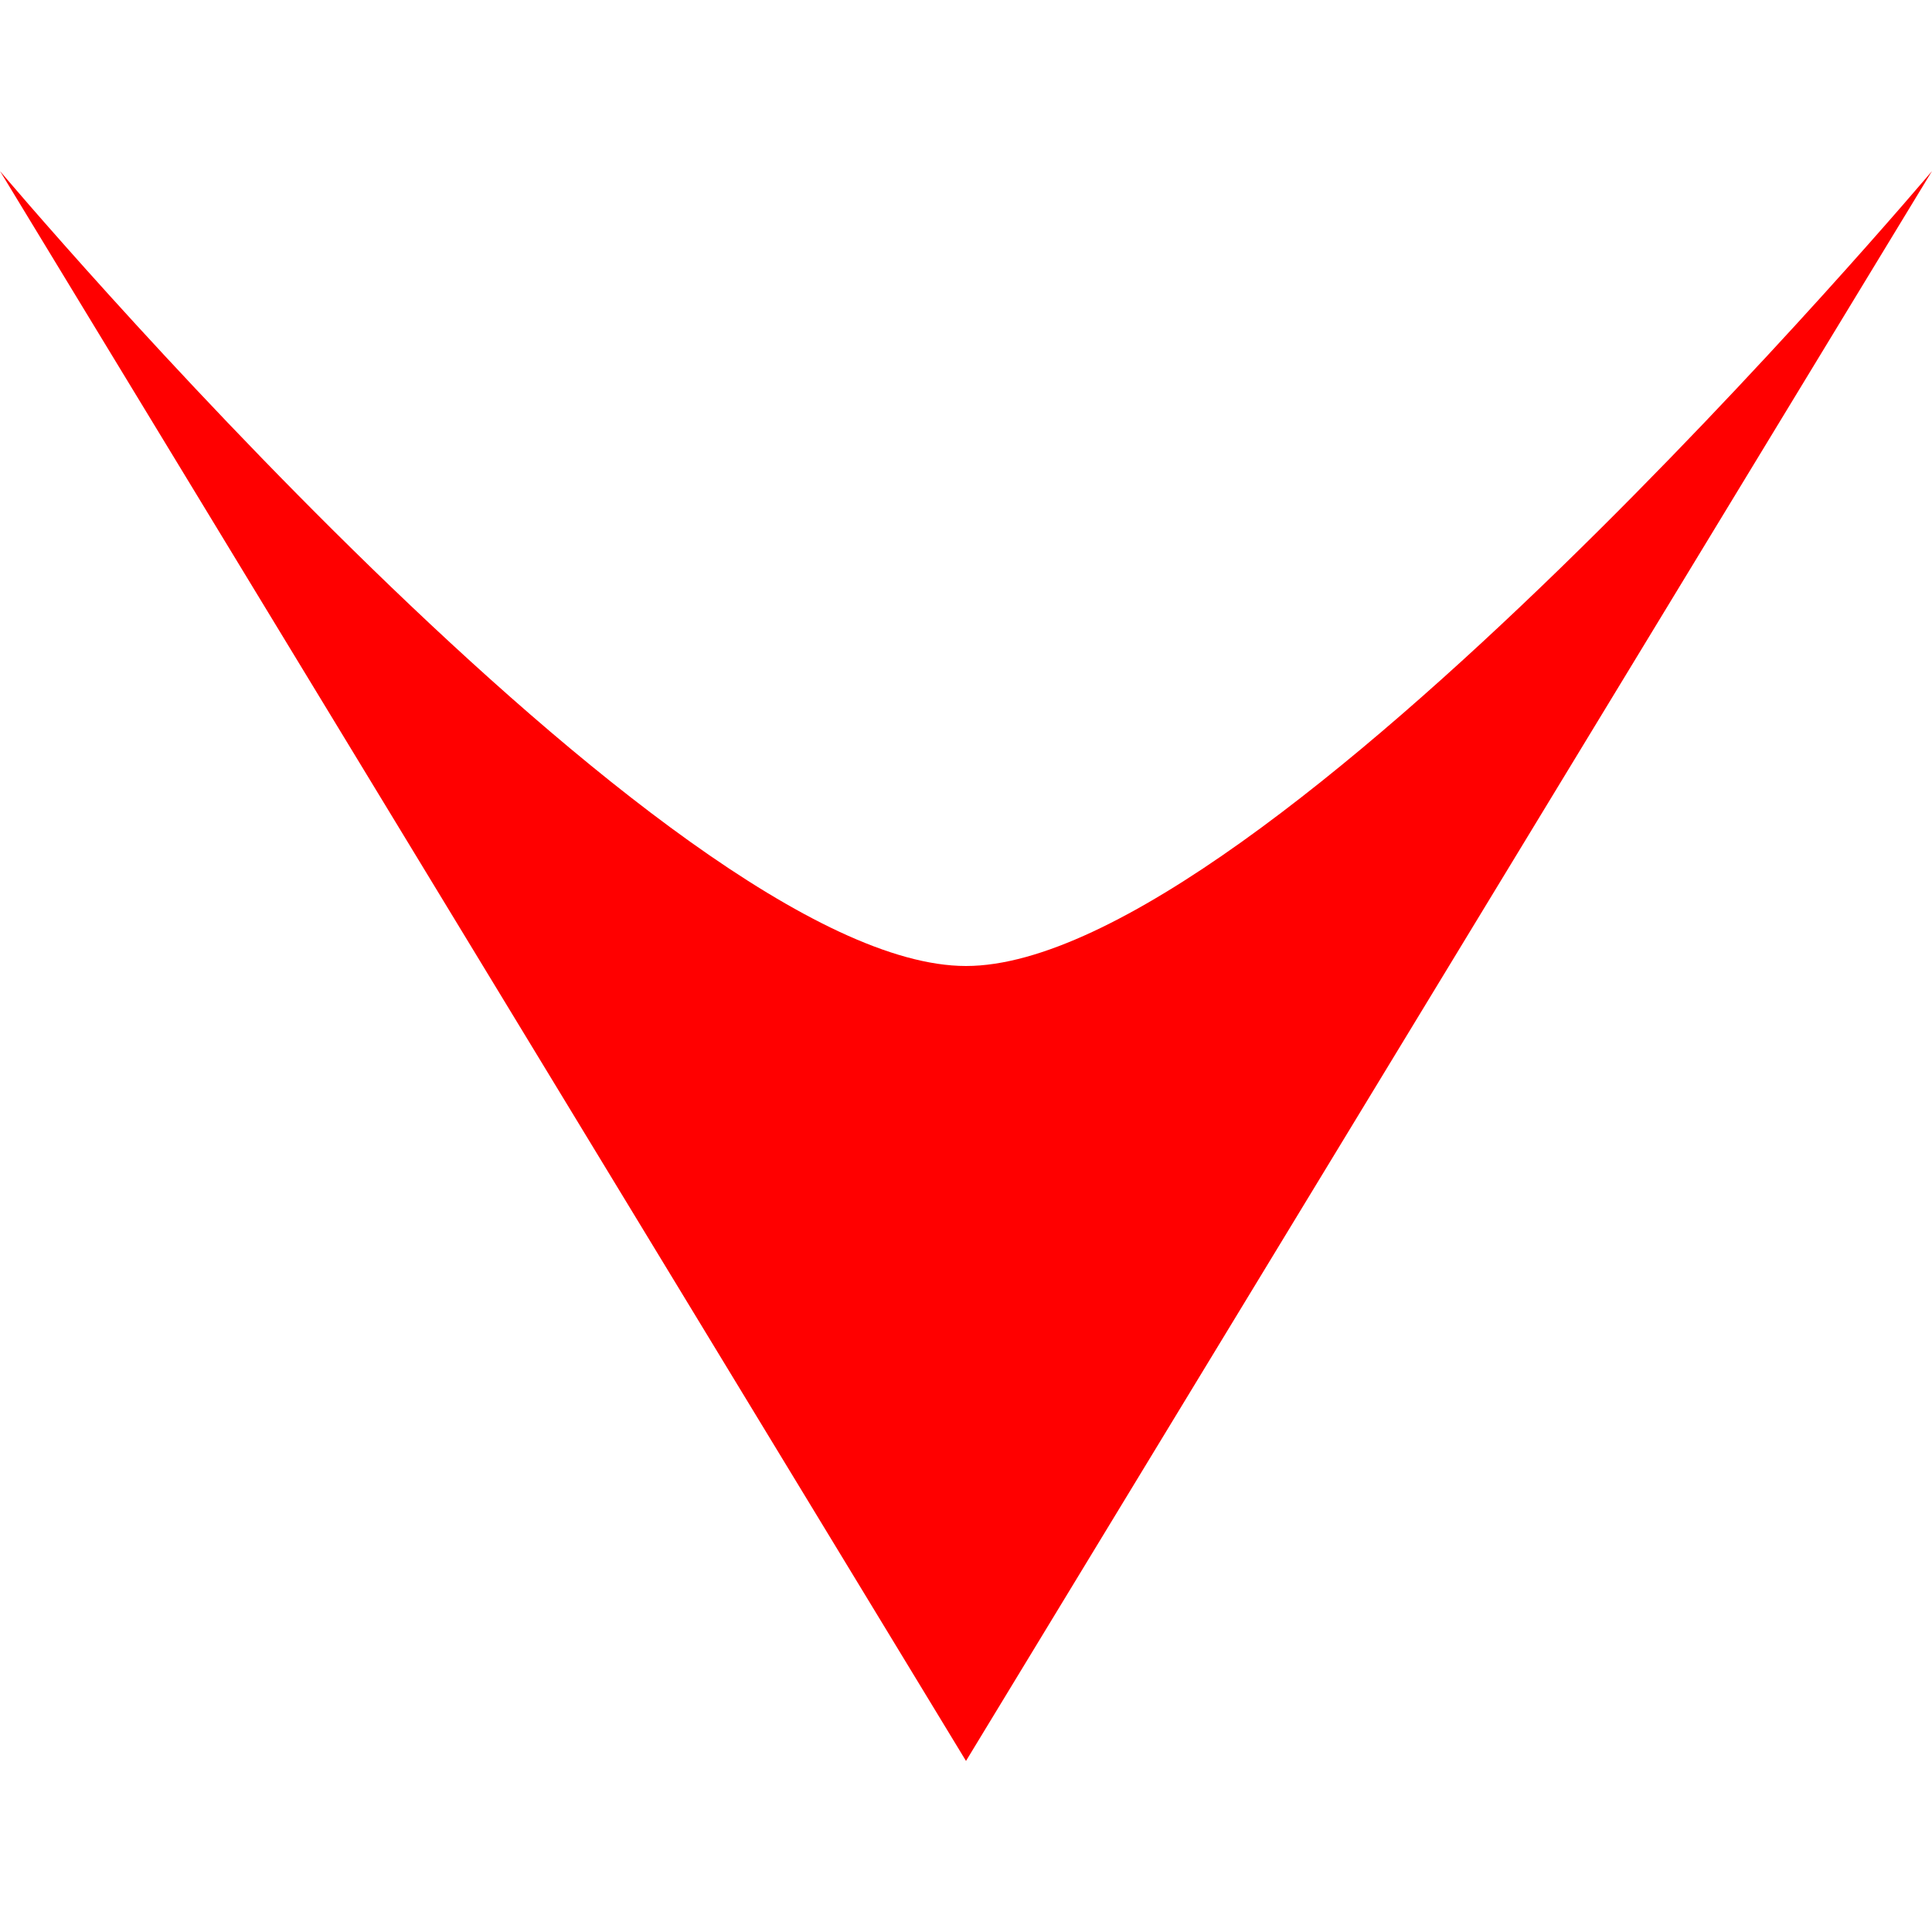
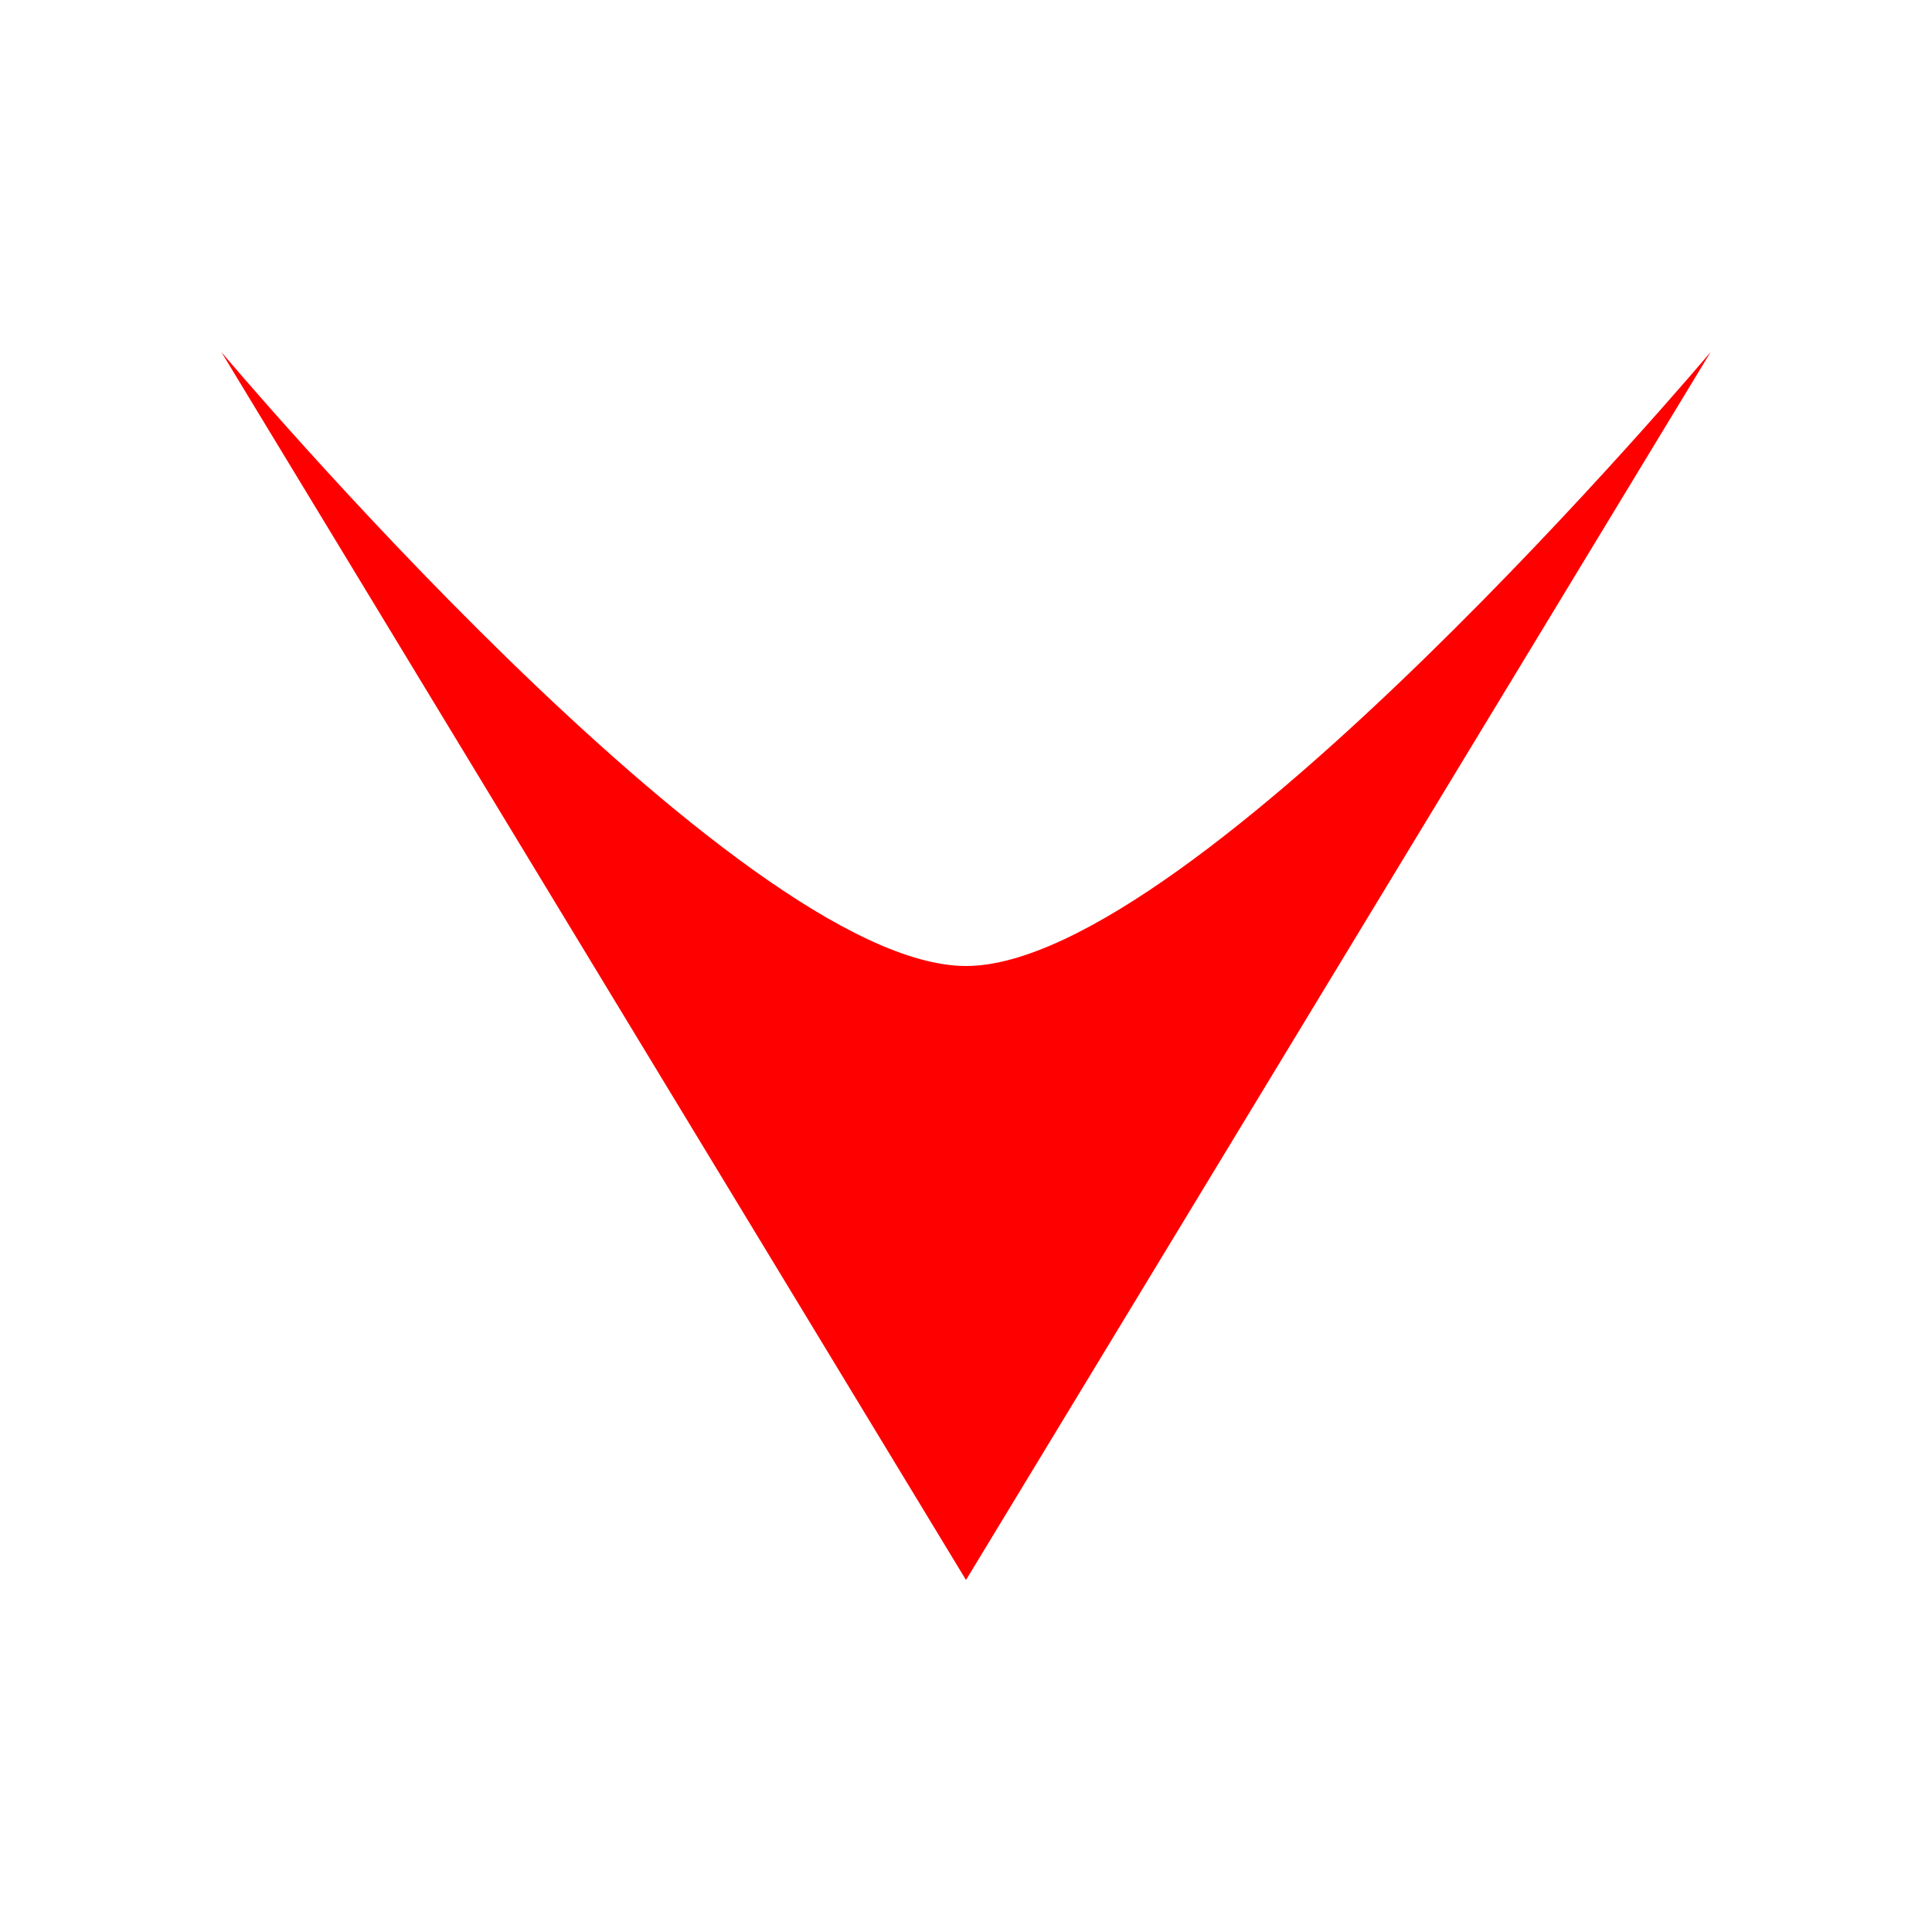
- <svg xmlns="http://www.w3.org/2000/svg" viewBox="0 0 308.34 253.74" width="0.7em" height="0.7em">
+ <svg xmlns="http://www.w3.org/2000/svg" id="Layer_1" data-name="Layer 1" viewBox="0 0 400 400" width="0.7em" height="0.7em">
  <defs>
    <style>.cls-1{fill:red;}</style>
  </defs>
-   <g id="Layer_2" data-name="Layer 2">
-     <g id="Layer_1-2" data-name="Layer 1">
-       <path class="cls-1" d="M154.17,253.74,308.34,0S201.4,126.87,154.17,126.87,0,0,0,0Z" />
-     </g>
-   </g>
+   <path class="cls-1" d="M200,327.12,354.17,72.88S247.23,200,200,200,45.83,72.88,45.83,72.88Z" />
</svg>
